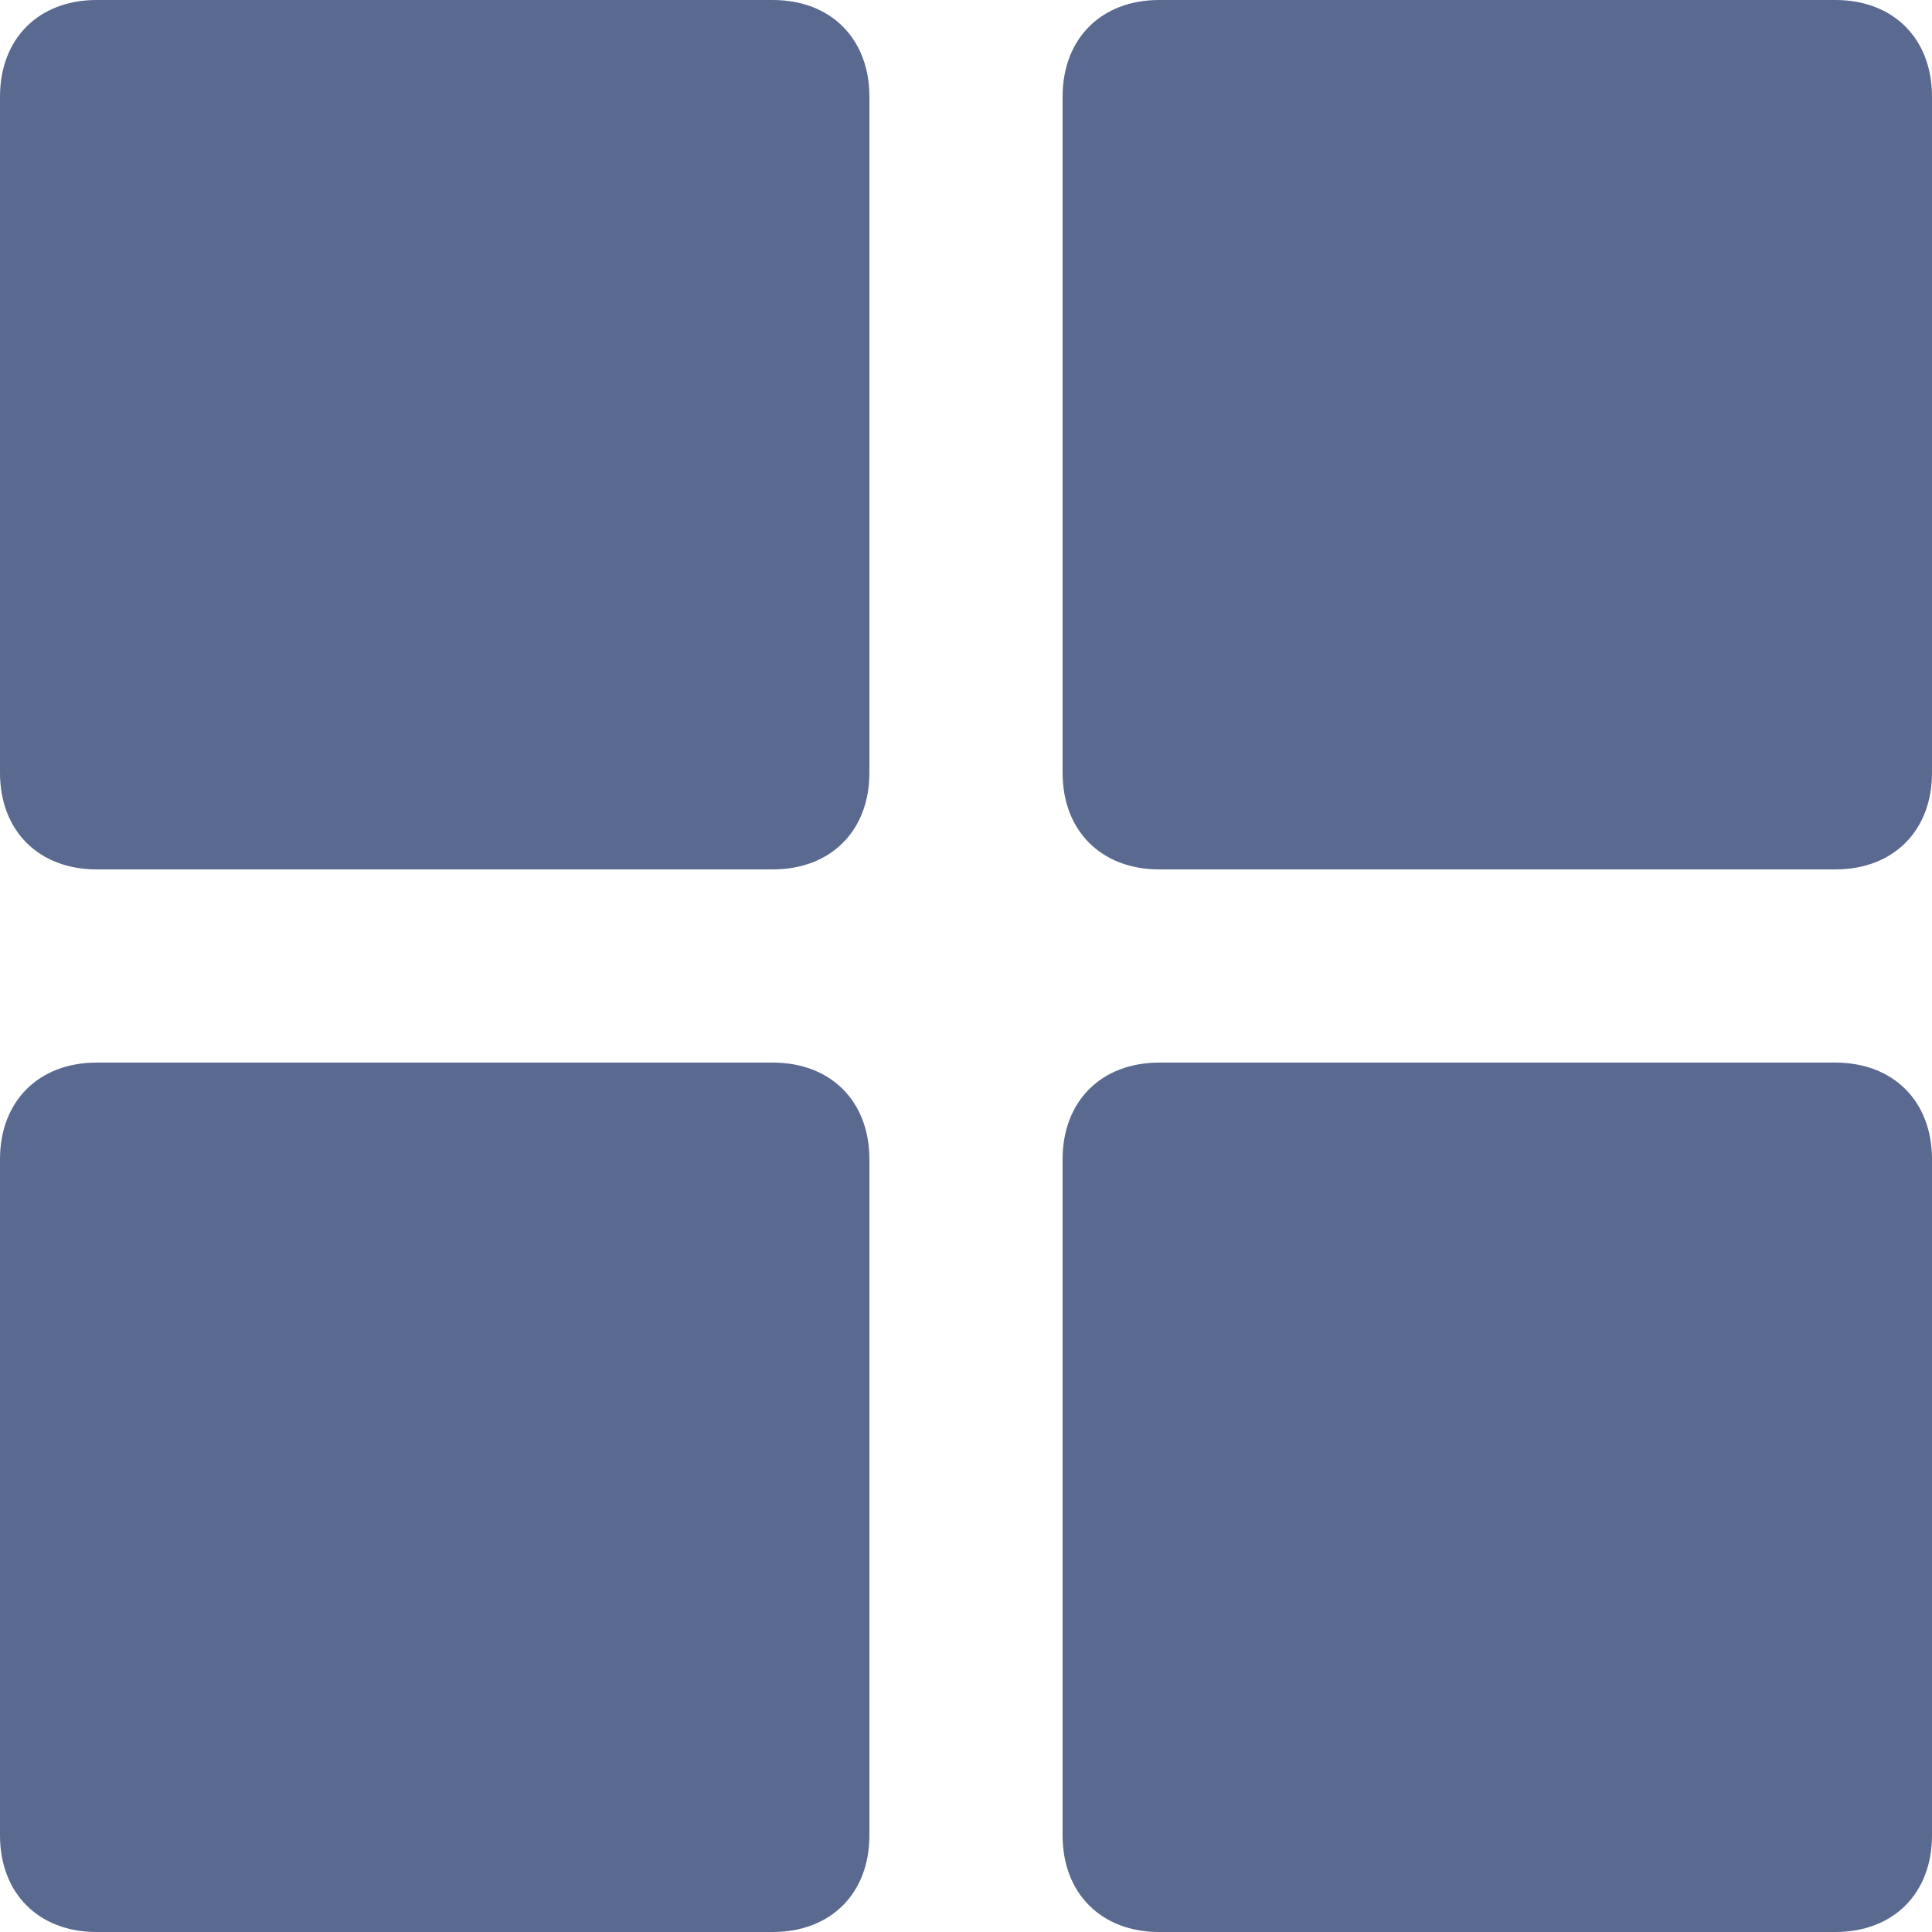
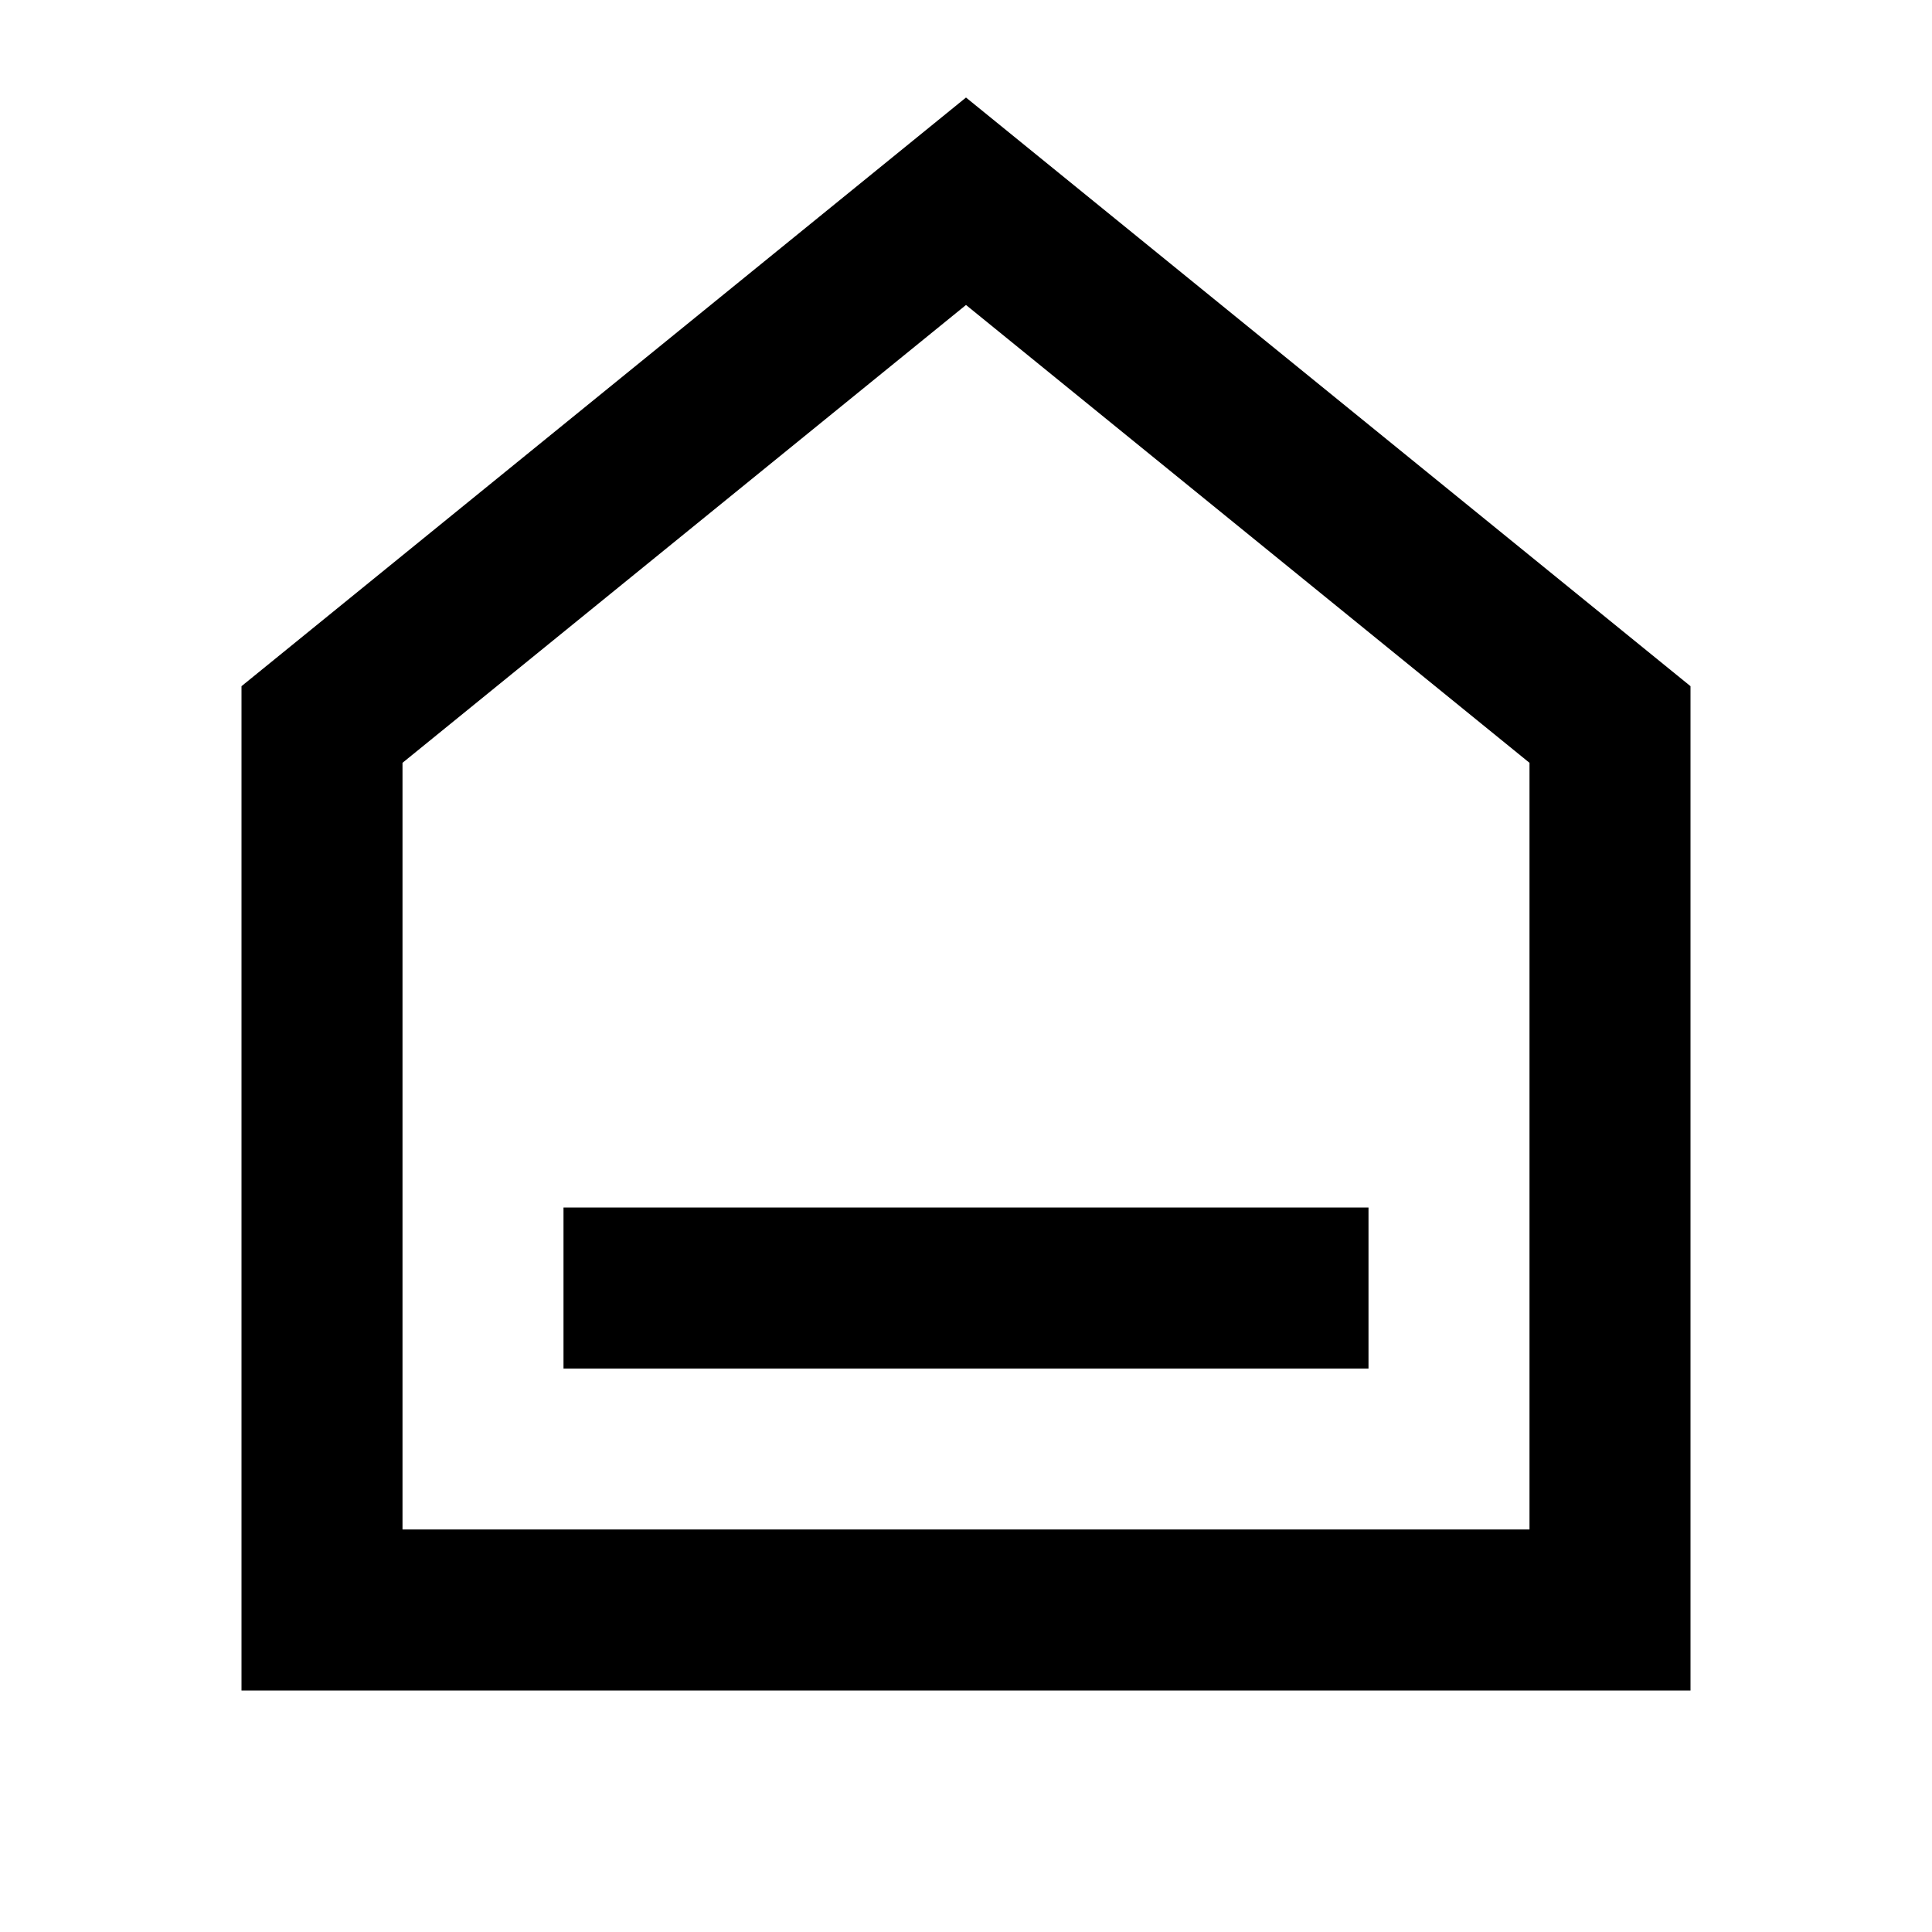
- <svg xmlns="http://www.w3.org/2000/svg" width="20" height="20">
-   <path d="M8 0H1C.4 0 0 .4 0 1v7c0 .6.4 1 1 1h7c.6 0 1-.4 1-1V1c0-.6-.4-1-1-1Zm0 11H1c-.6 0-1 .4-1 1v7c0 .6.4 1 1 1h7c.6 0 1-.4 1-1v-7c0-.6-.4-1-1-1ZM19 0h-7c-.6 0-1 .4-1 1v7c0 .6.4 1 1 1h7c.6 0 1-.4 1-1V1c0-.6-.4-1-1-1Zm0 11h-7c-.6 0-1 .4-1 1v7c0 .6.4 1 1 1h7c.6 0 1-.4 1-1v-7c0-.6-.4-1-1-1Z" fill="#5A698F" />
+ <svg xmlns="http://www.w3.org/2000/svg" width="24" height="24" viewBox="0 0 24 24" fill="none">
+   <path d="M8 16H16M4 9V20H20V9L12 2.5L4 9Z" stroke="currentColor" stroke-width="2" stroke-linecap="square" />
</svg>
